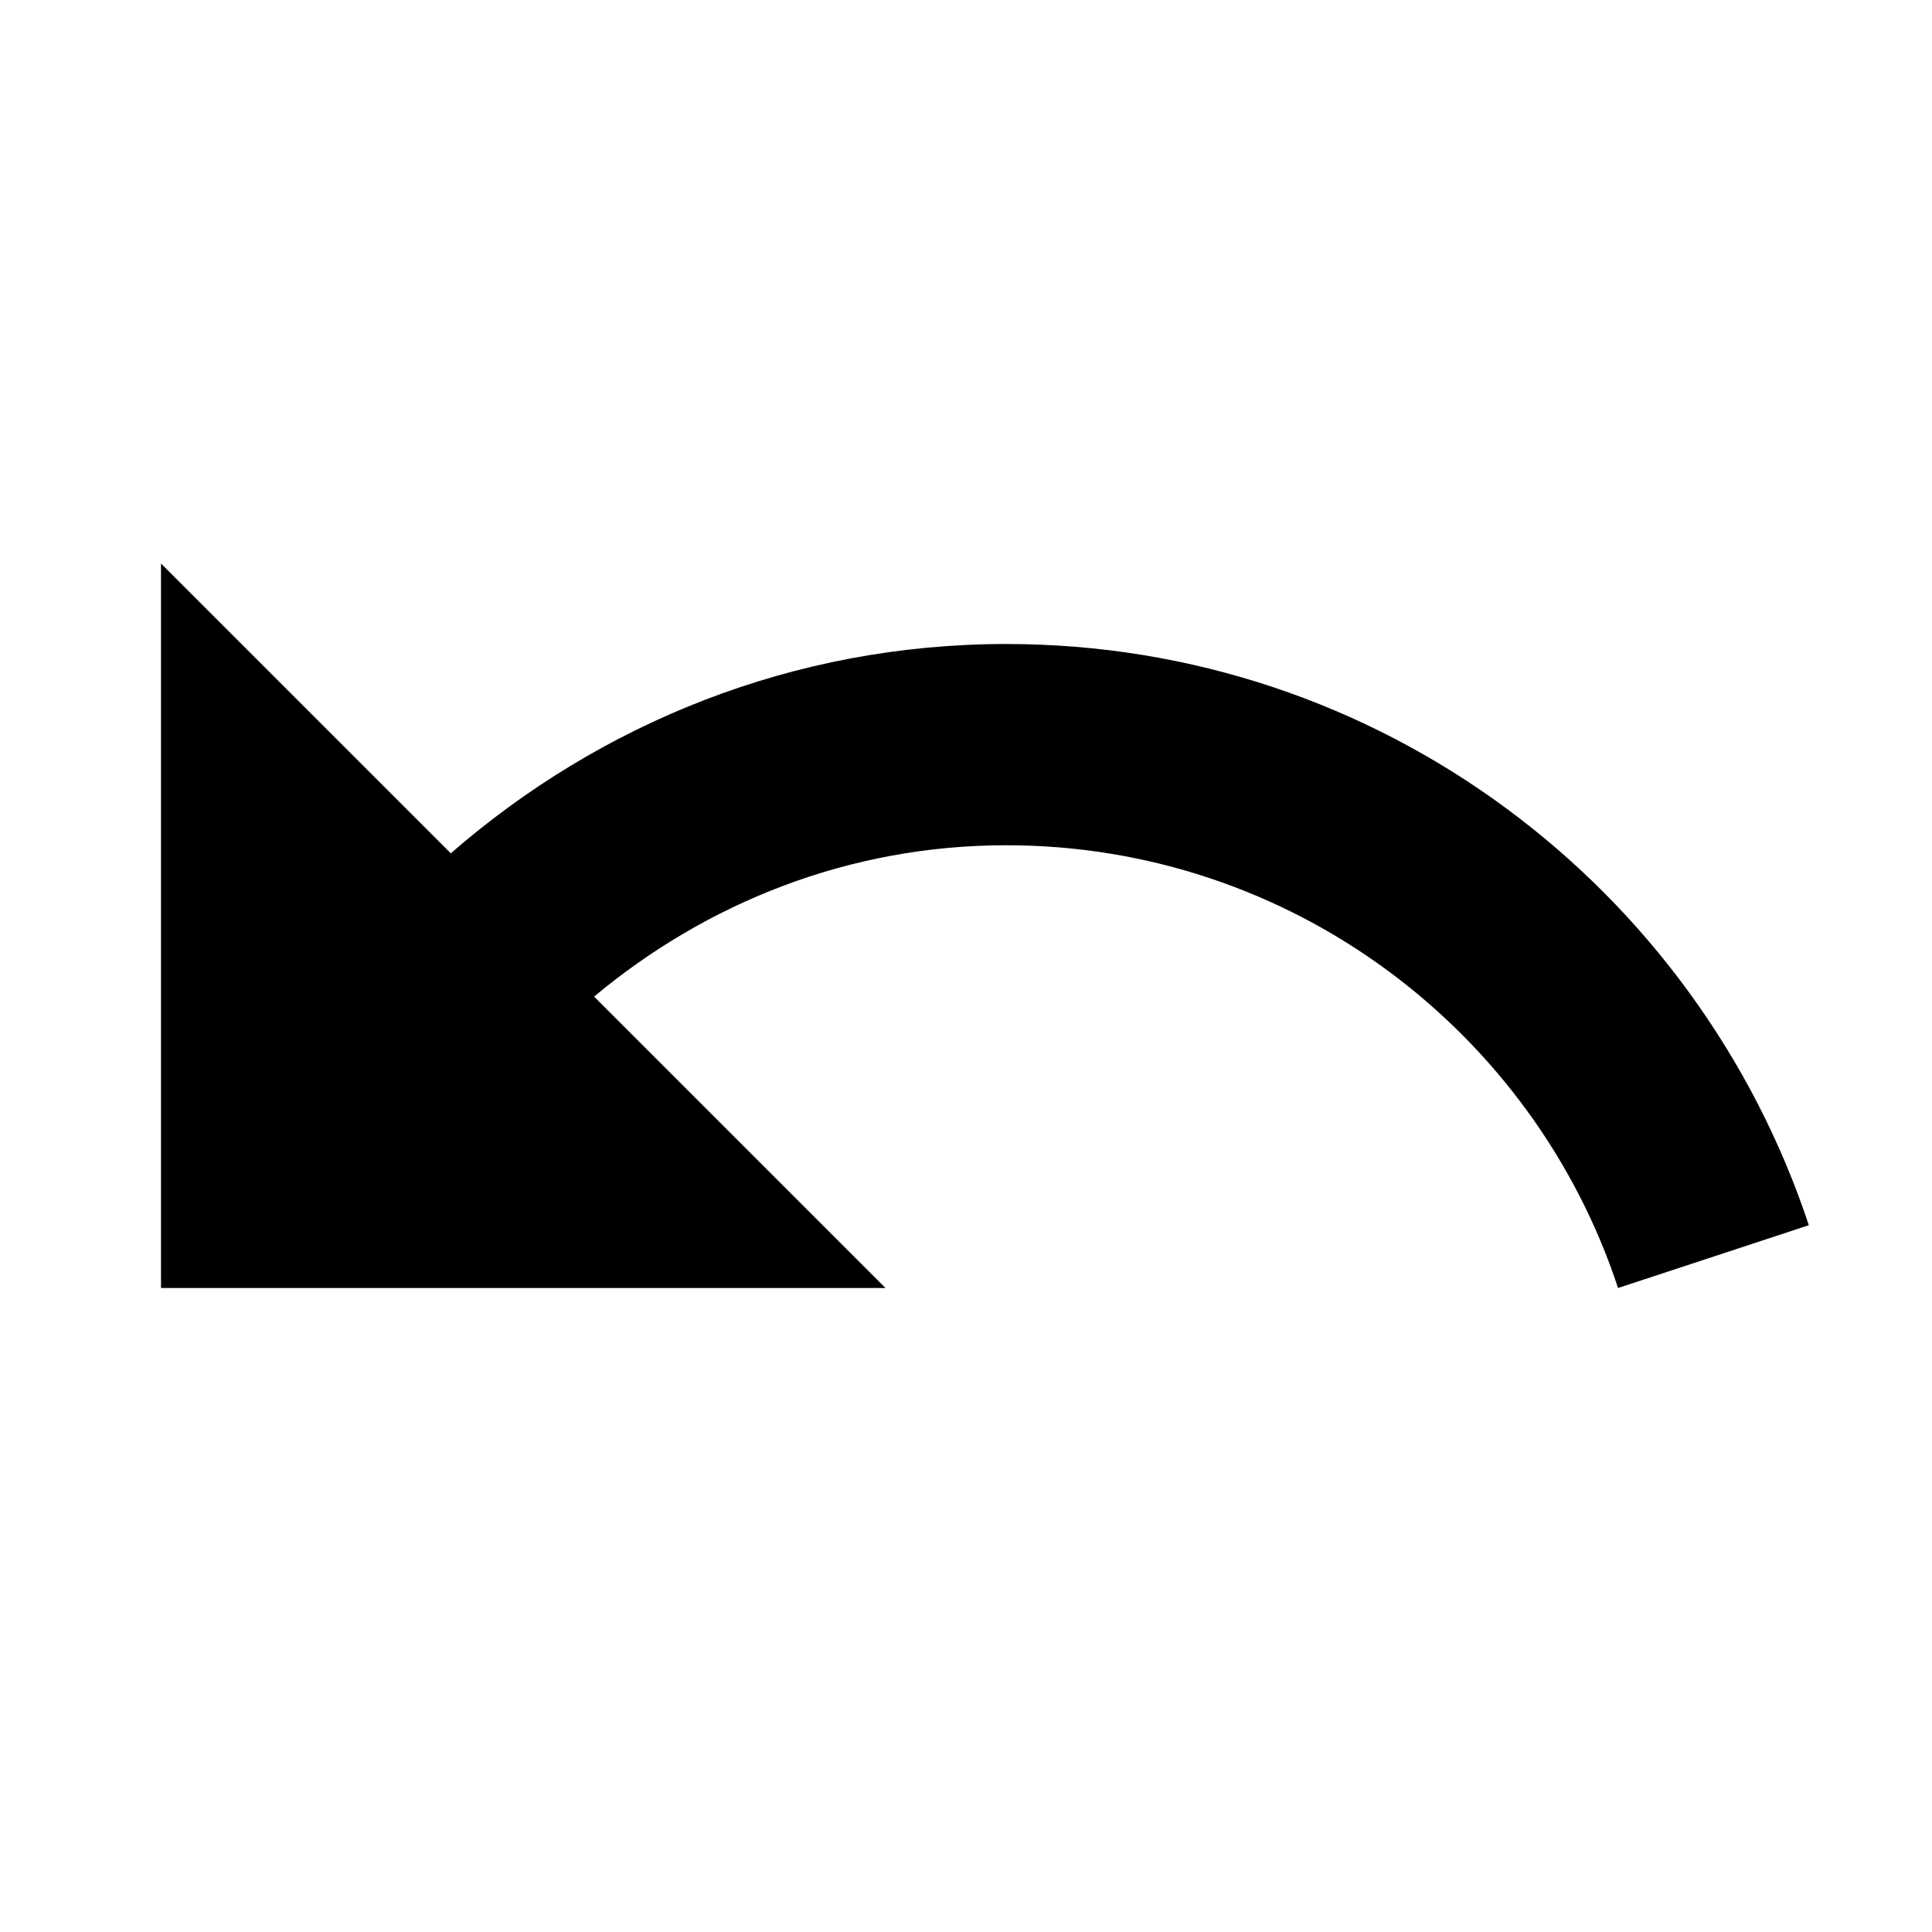
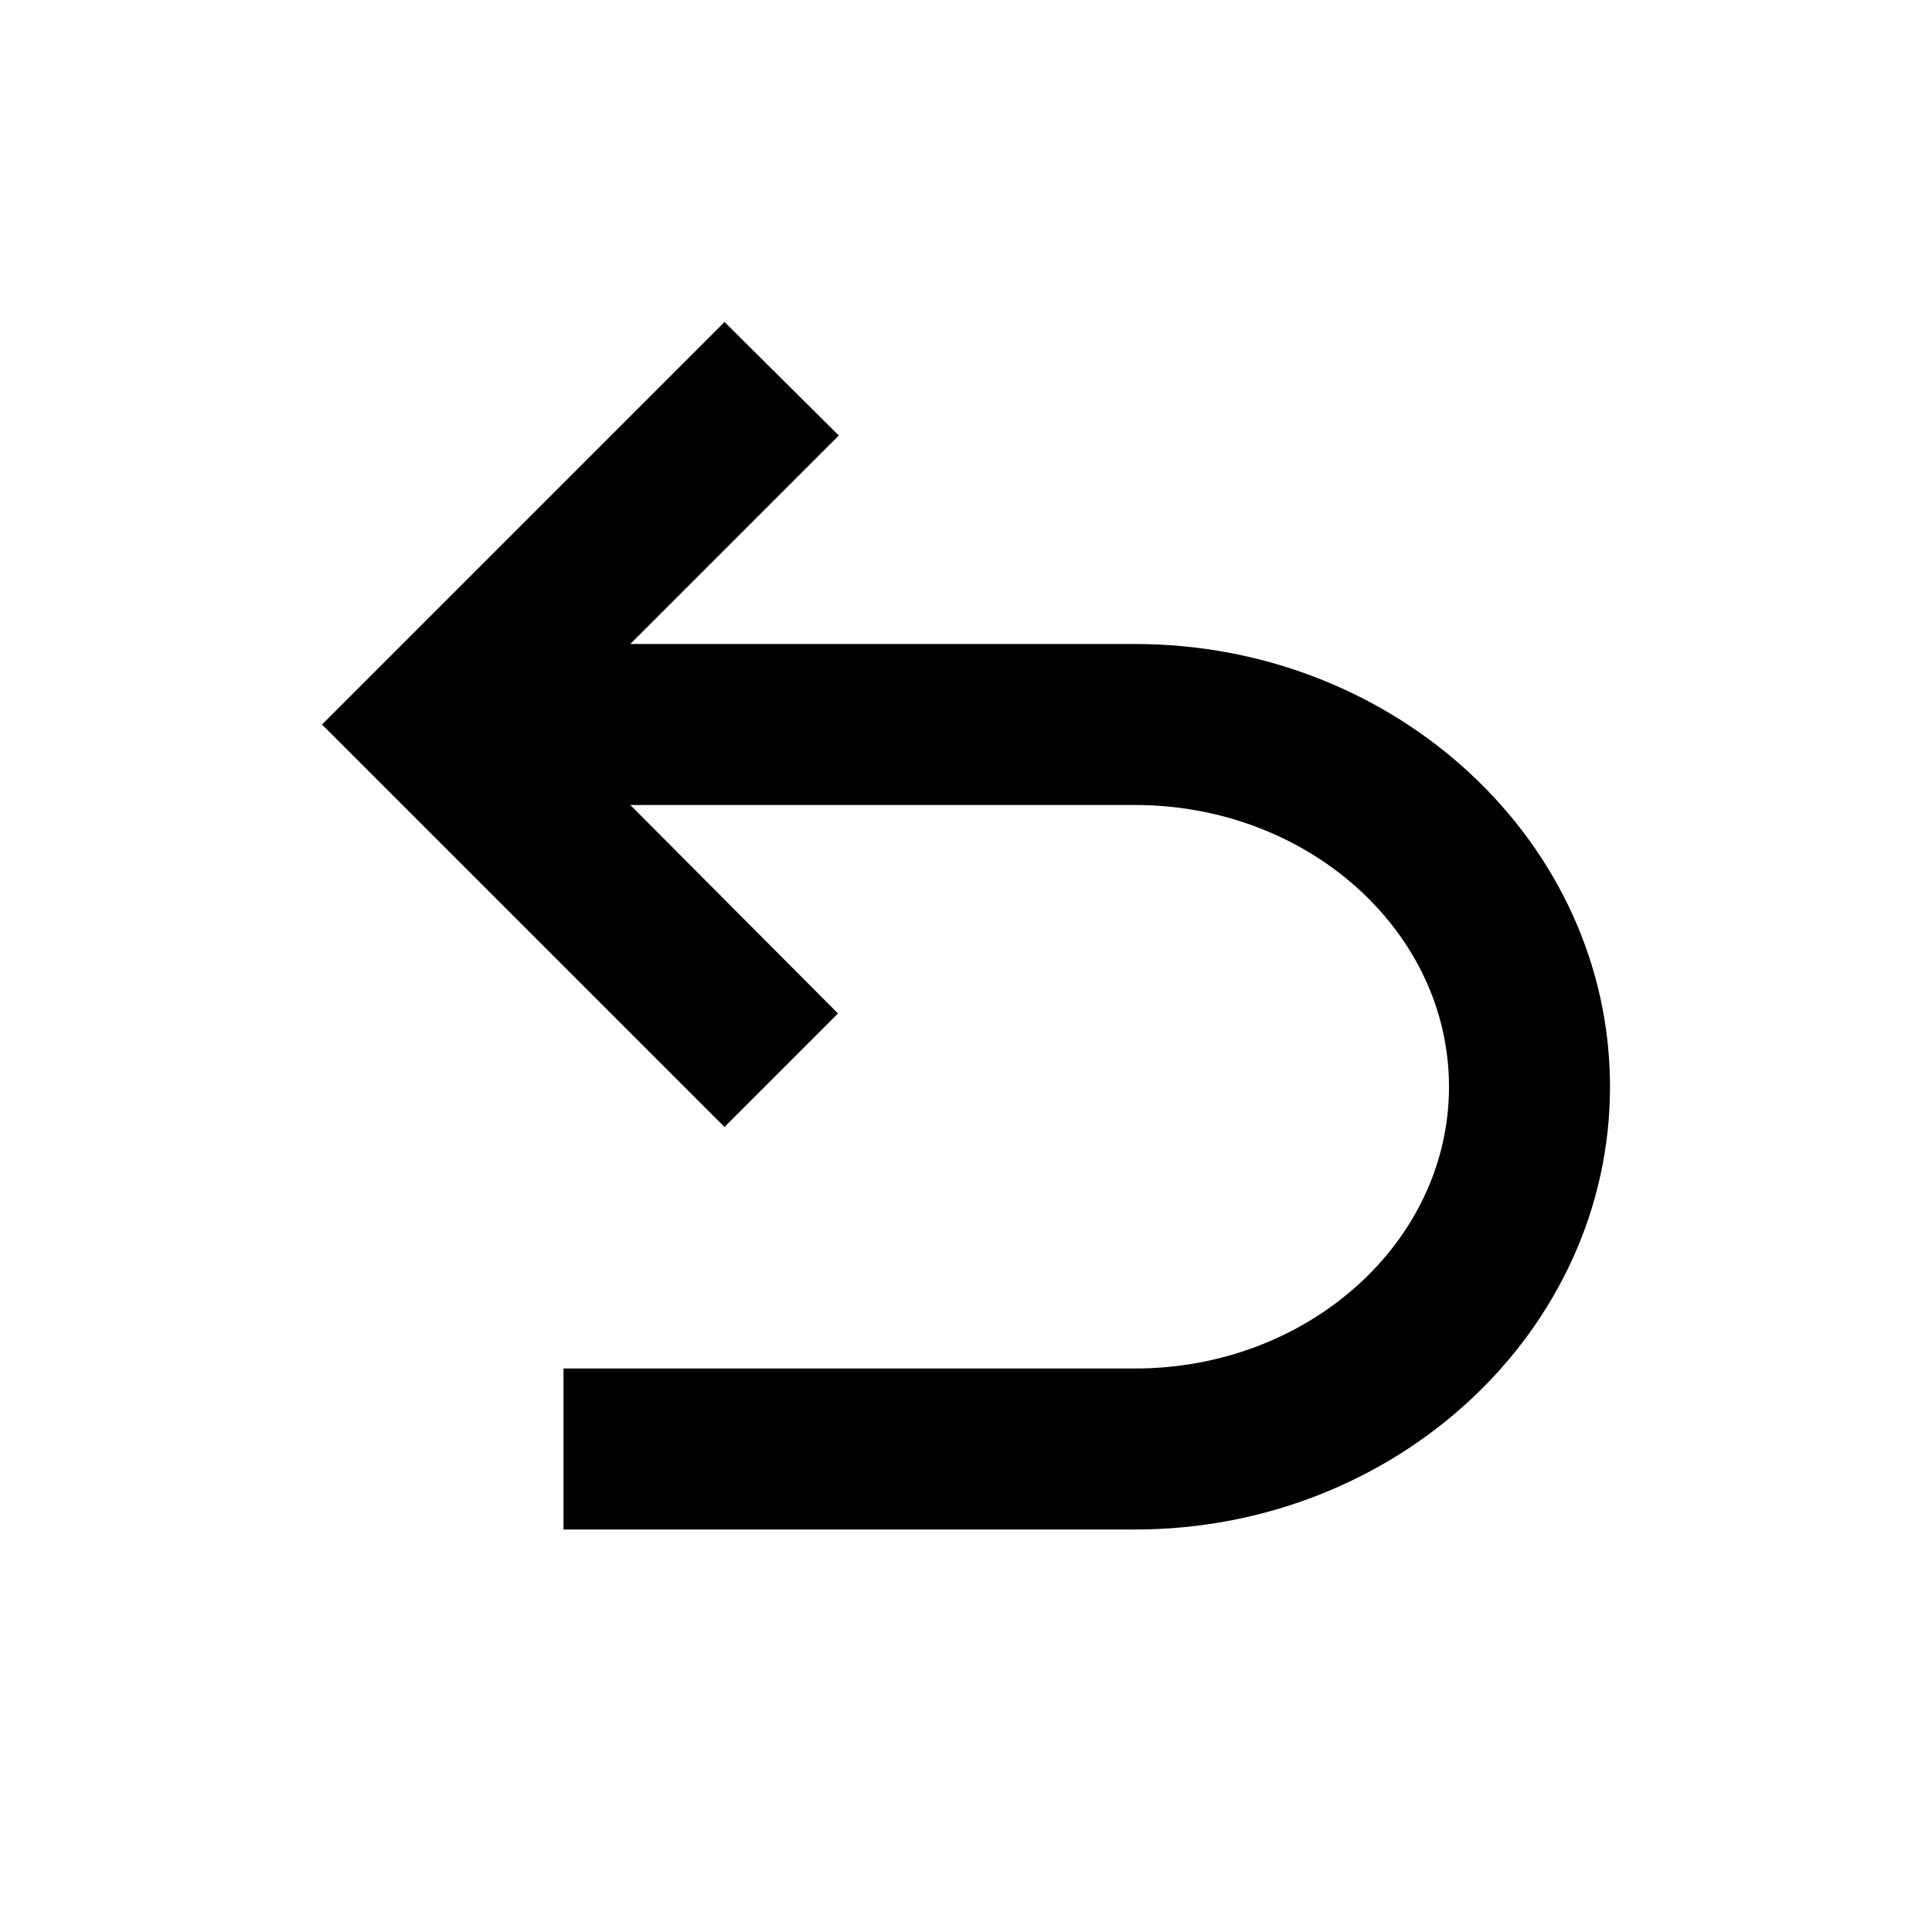
<svg xmlns="http://www.w3.org/2000/svg" width="24" height="24" viewBox="0 0 24 24">
-   <path d="M0 0h24v24H0z" fill="none" />
-   <path d="M12.5 8c-2.65 0-5.05.99-6.9 2.6L2 7v9h9l-3.62-3.62c1.39-1.16 3.16-1.88 5.12-1.88 3.54 0 6.55 2.31 7.6 5.5l2.37-.78C21.08 11.03 17.15 8 12.5 8z" />
+   <path d="M14.1 8H7.83l2.59-2.59L9 4 4 9l5 5 1.41-1.41L7.83 10h6.27c2.15 0 3.9 1.57 3.9 3.5S16.25 17 14.1 17H7v2h7.1c3.25 0 5.9-2.47 5.9-5.5S17.35 8 14.1 8z" />
</svg>
